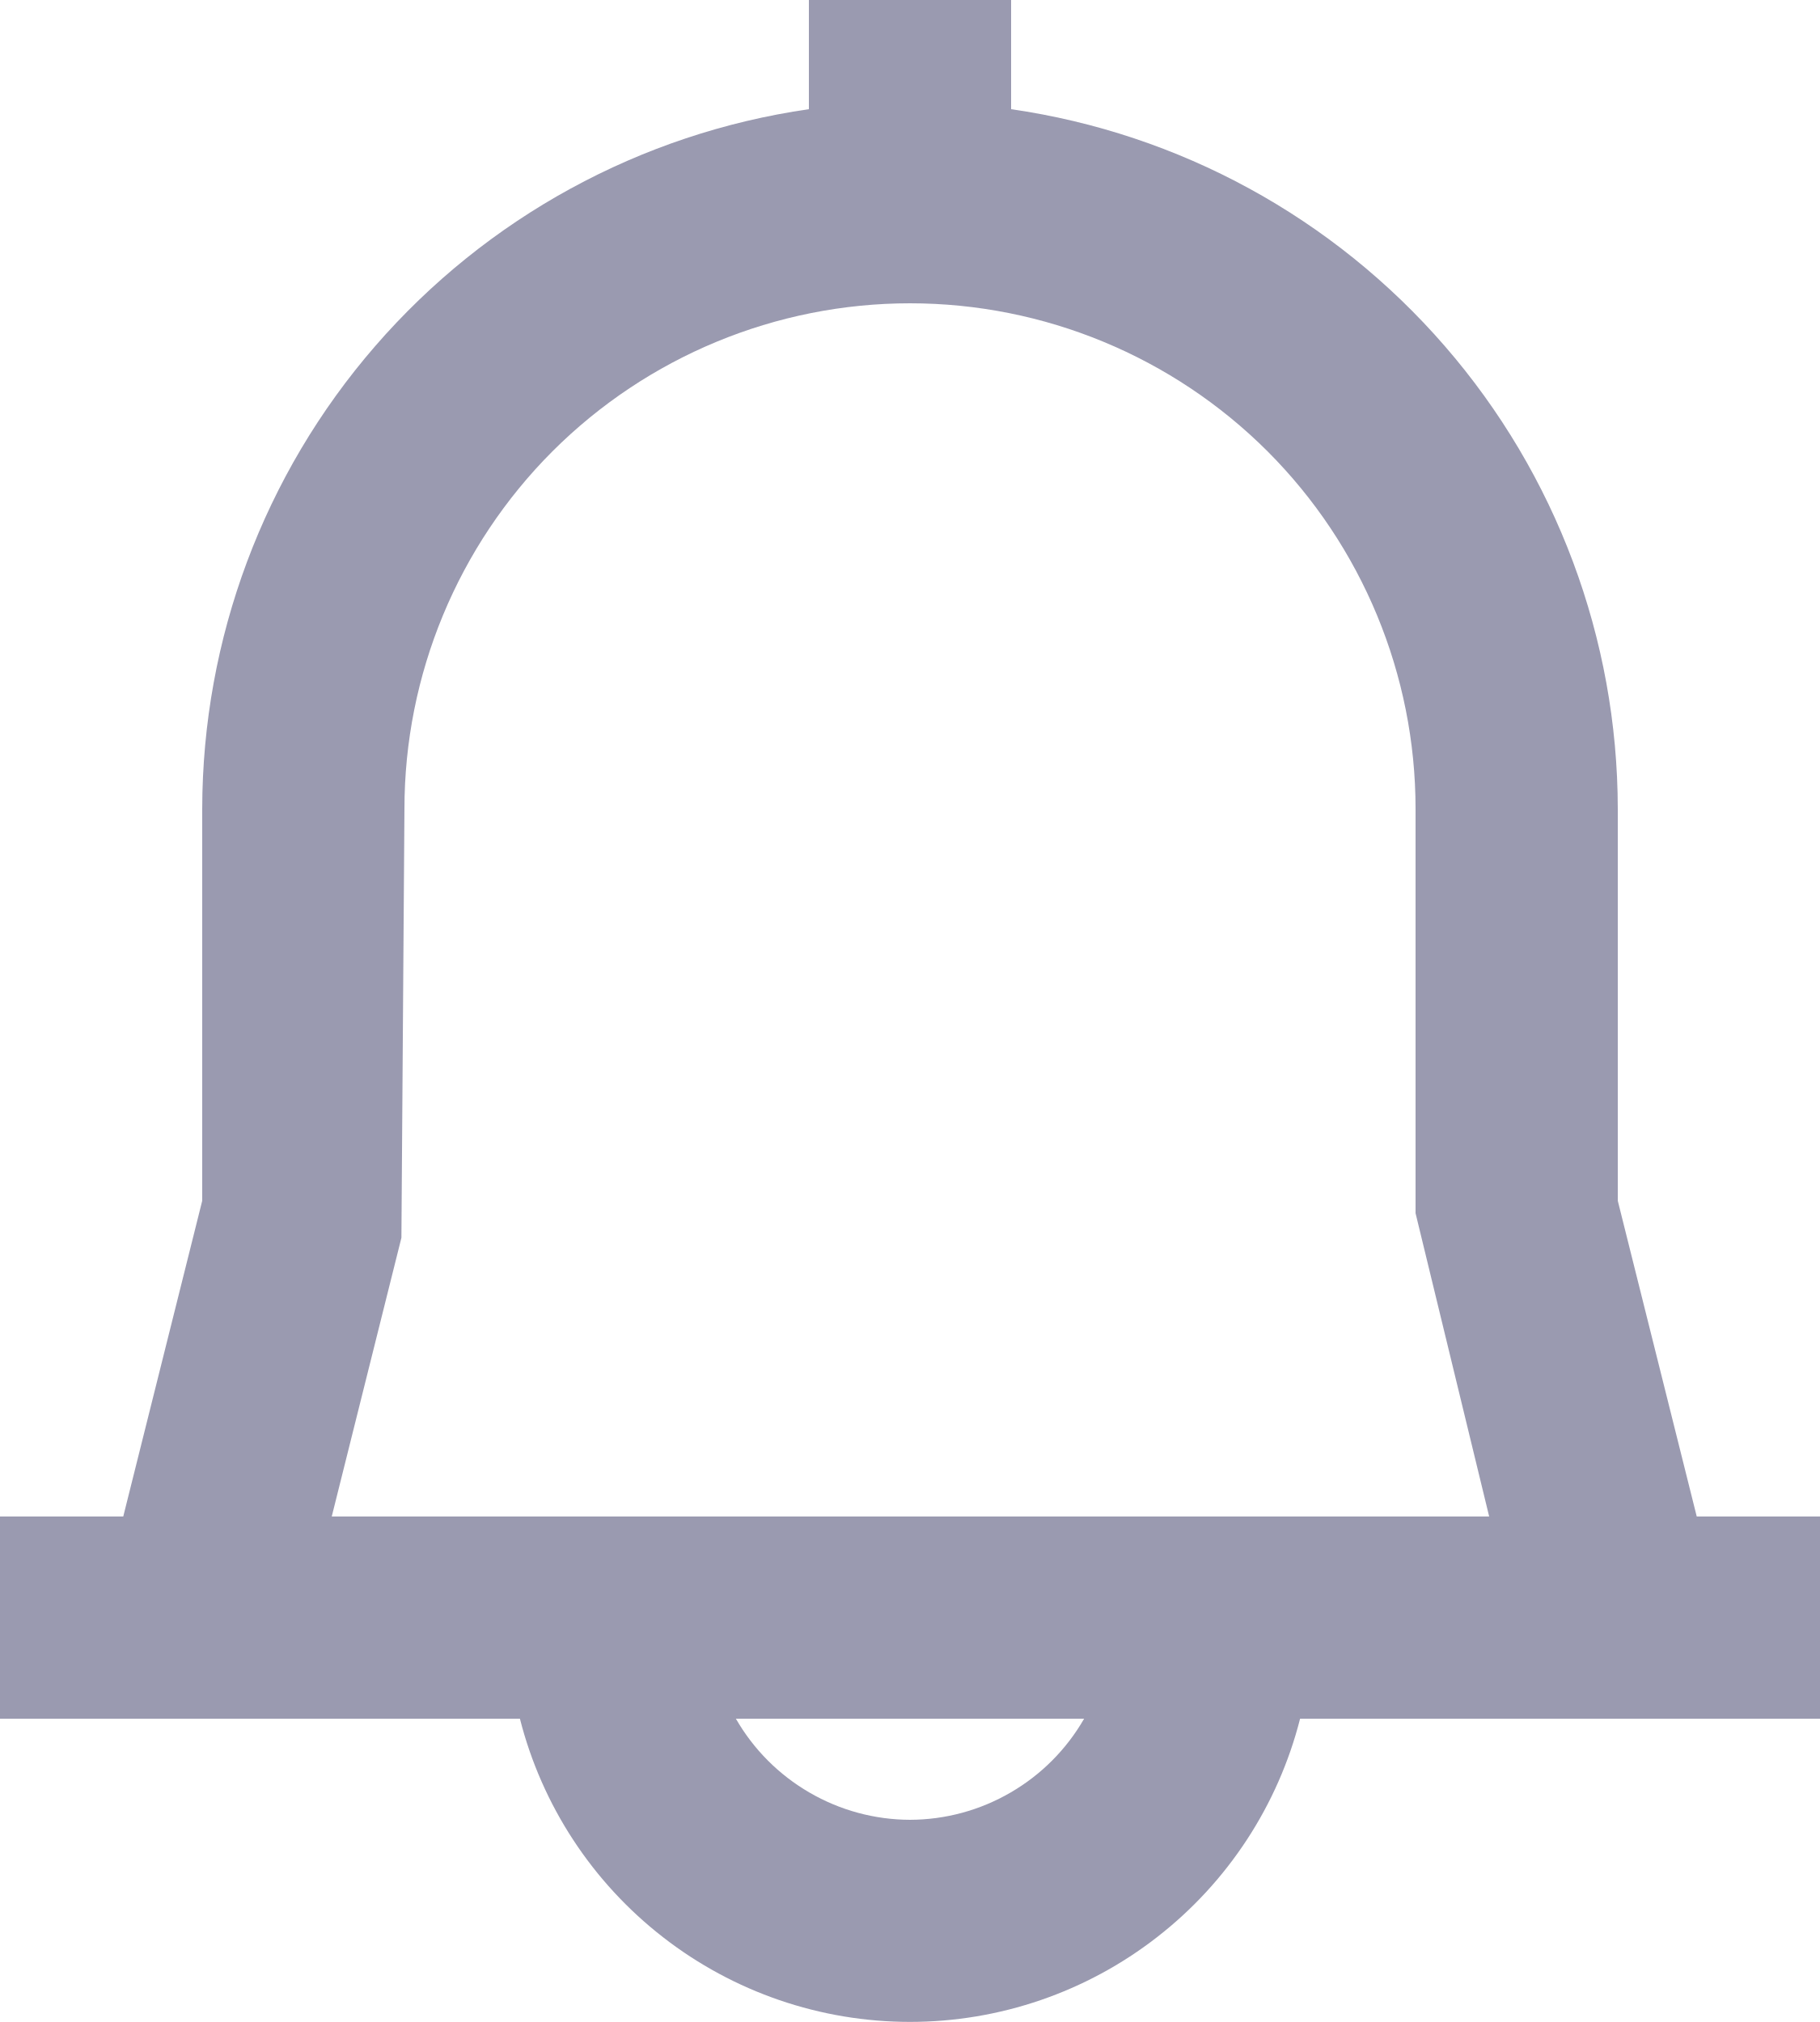
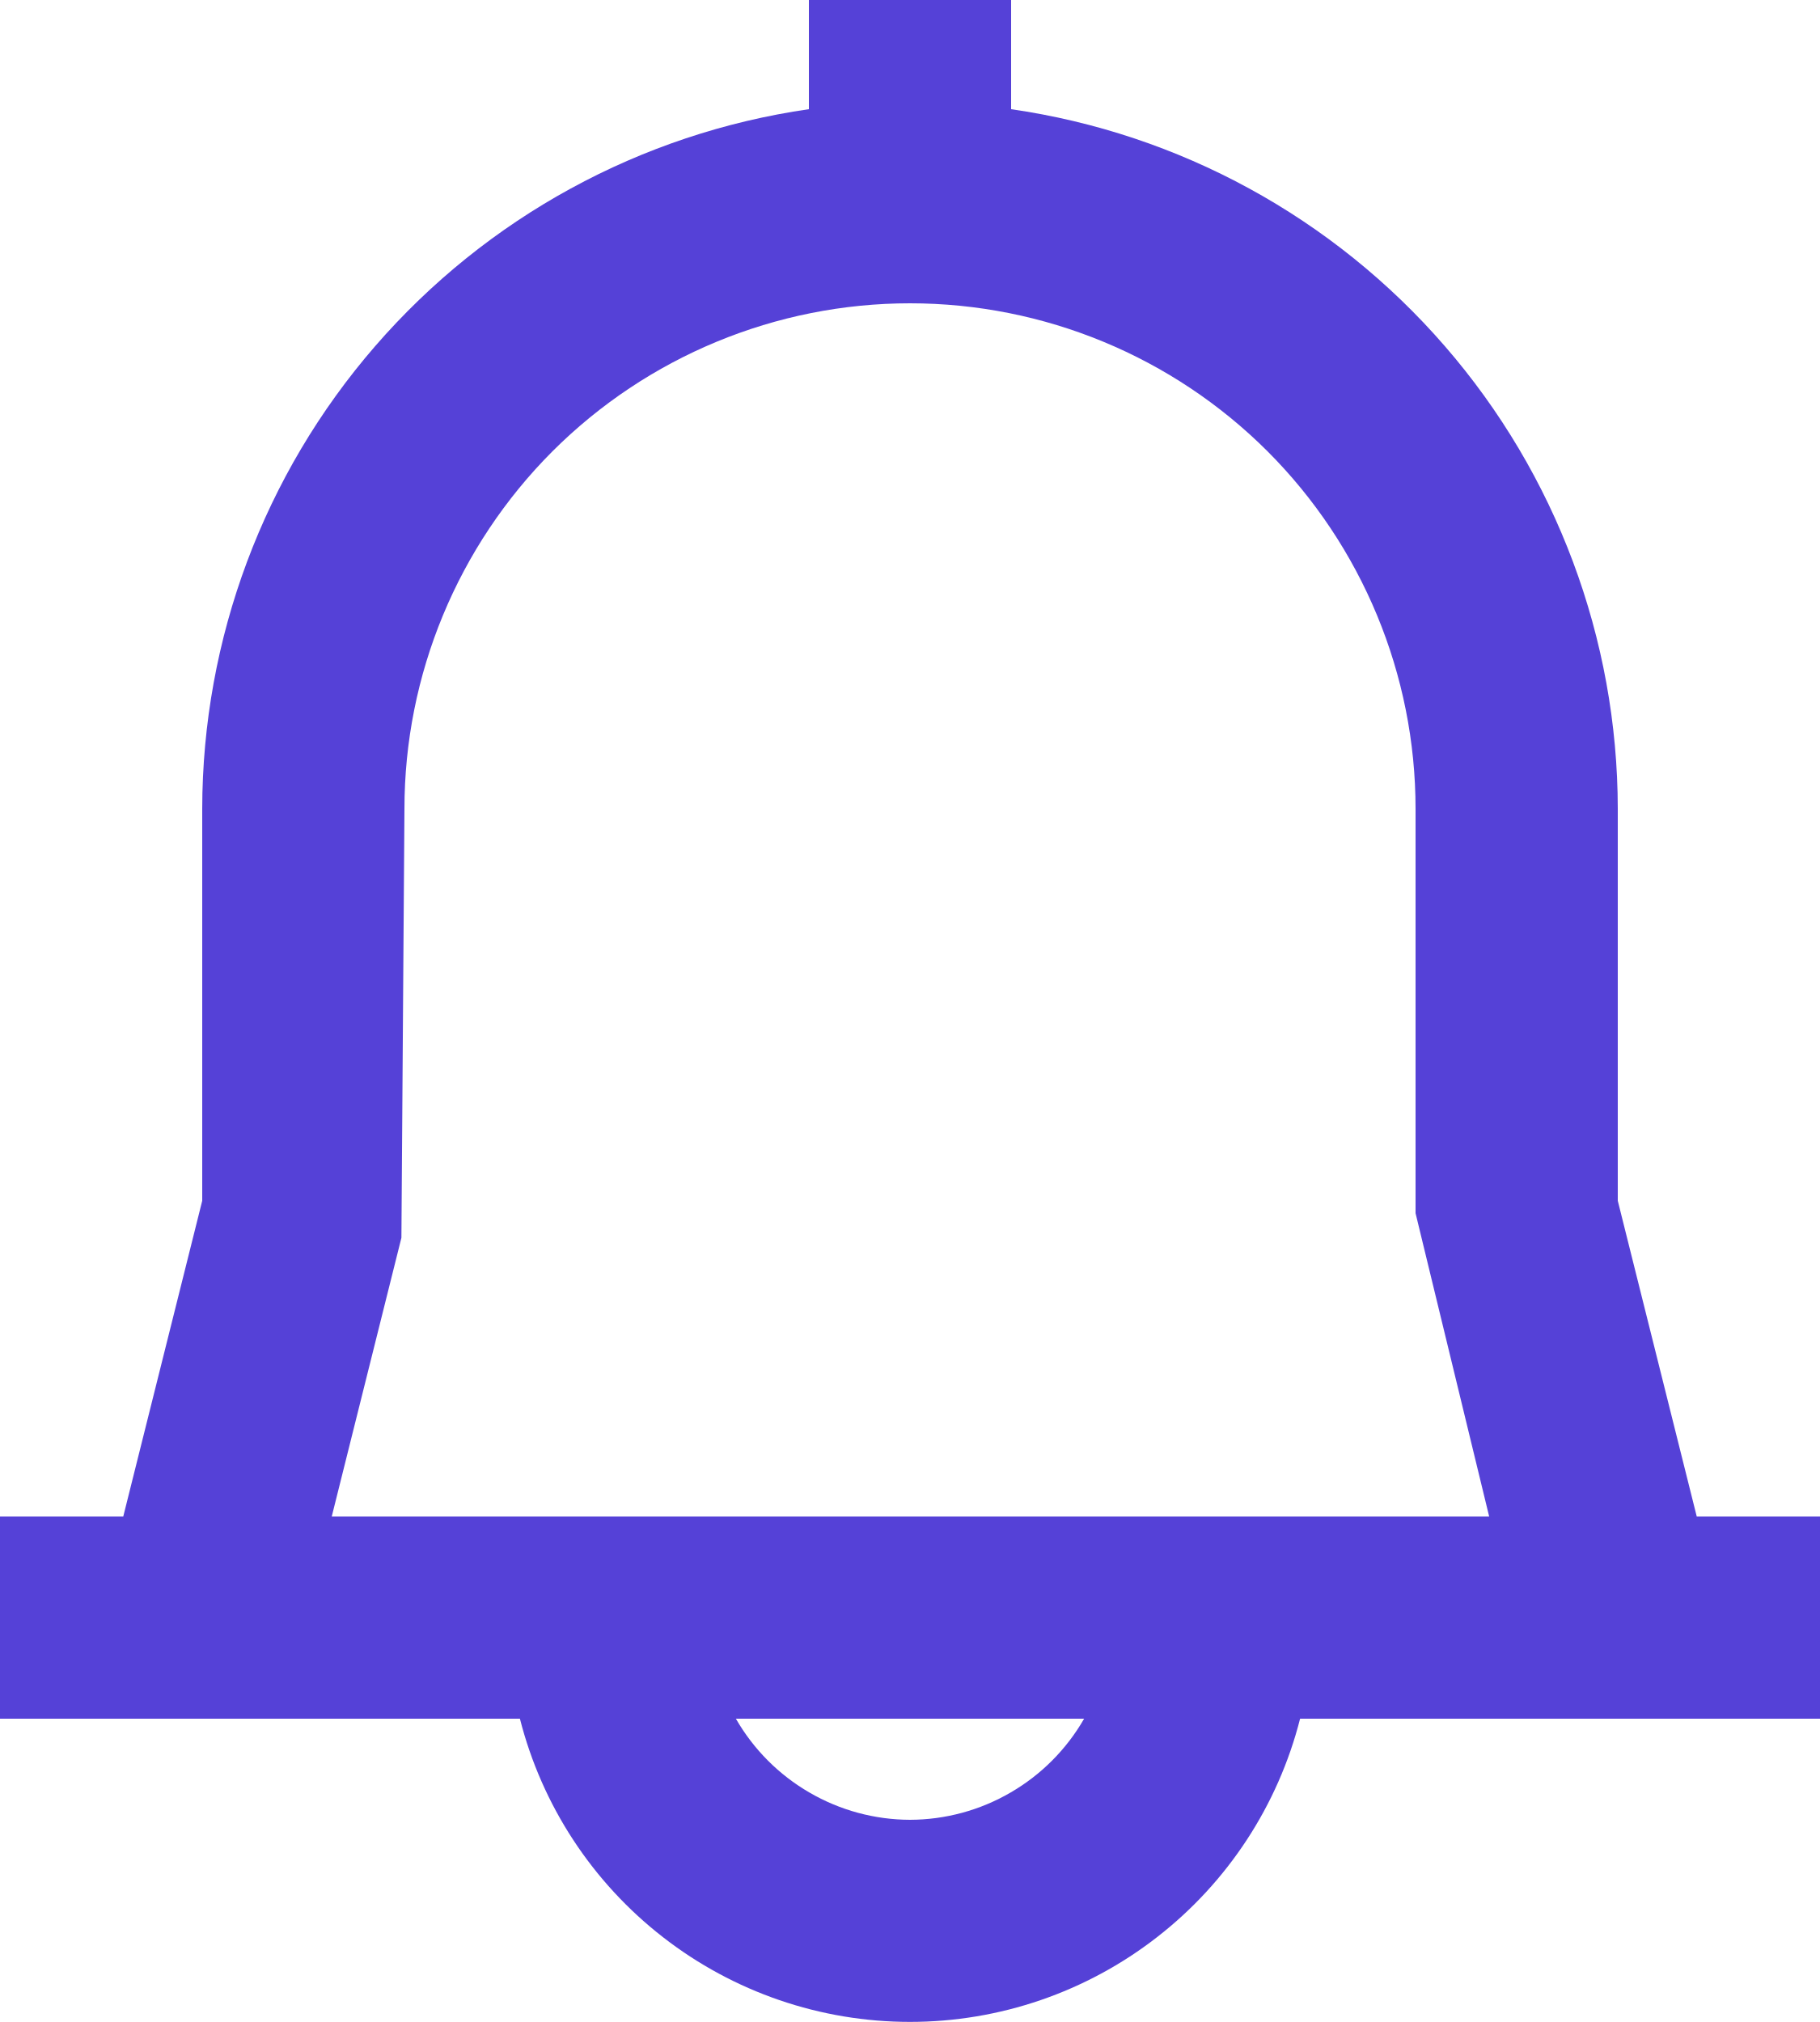
<svg xmlns="http://www.w3.org/2000/svg" width="18" height="20" viewBox="0 0 18 20" fill="none">
-   <path d="M18 15H16.781L16 11.877V8C15.998 6.318 15.391 4.693 14.289 3.423C13.187 2.152 11.665 1.32 10 1.08V0H8V1.08C6.335 1.32 4.813 2.152 3.711 3.423C2.609 4.693 2.002 6.318 2 8V11.877L1.219 15H0V17H5.142C5.36 17.858 5.858 18.618 6.557 19.161C7.255 19.704 8.115 19.999 9 19.999C9.885 19.999 10.745 19.704 11.443 19.161C12.142 18.618 12.64 17.858 12.858 17H18V15ZM3.97 12.243L4 8C4 6.674 4.527 5.402 5.464 4.464C6.402 3.527 7.674 3 9 3C10.326 3 11.598 3.527 12.536 4.464C13.473 5.402 14 6.674 14 8V12L14.728 15H3.281L3.97 12.243ZM9 18C8.65 17.999 8.307 17.906 8.005 17.73C7.703 17.555 7.452 17.303 7.278 17H10.722C10.548 17.303 10.297 17.555 9.995 17.73C9.693 17.906 9.35 17.999 9 18Z" fill="#9A9AB0" />
+   <path d="M18 15H16.781L16 11.877V8C15.998 6.318 15.391 4.693 14.289 3.423C13.187 2.152 11.665 1.32 10 1.08V0H8V1.08C6.335 1.32 4.813 2.152 3.711 3.423C2.609 4.693 2.002 6.318 2 8V11.877L1.219 15H0V17H5.142C5.36 17.858 5.858 18.618 6.557 19.161C7.255 19.704 8.115 19.999 9 19.999C9.885 19.999 10.745 19.704 11.443 19.161C12.142 18.618 12.64 17.858 12.858 17H18V15ZM3.97 12.243L4 8C4 6.674 4.527 5.402 5.464 4.464C6.402 3.527 7.674 3 9 3C10.326 3 11.598 3.527 12.536 4.464C13.473 5.402 14 6.674 14 8V12L14.728 15H3.281L3.97 12.243ZM9 18C8.65 17.999 8.307 17.906 8.005 17.73C7.703 17.555 7.452 17.303 7.278 17H10.722C10.548 17.303 10.297 17.555 9.995 17.73C9.693 17.906 9.35 17.999 9 18Z" fill="#5541D7" />
</svg>
